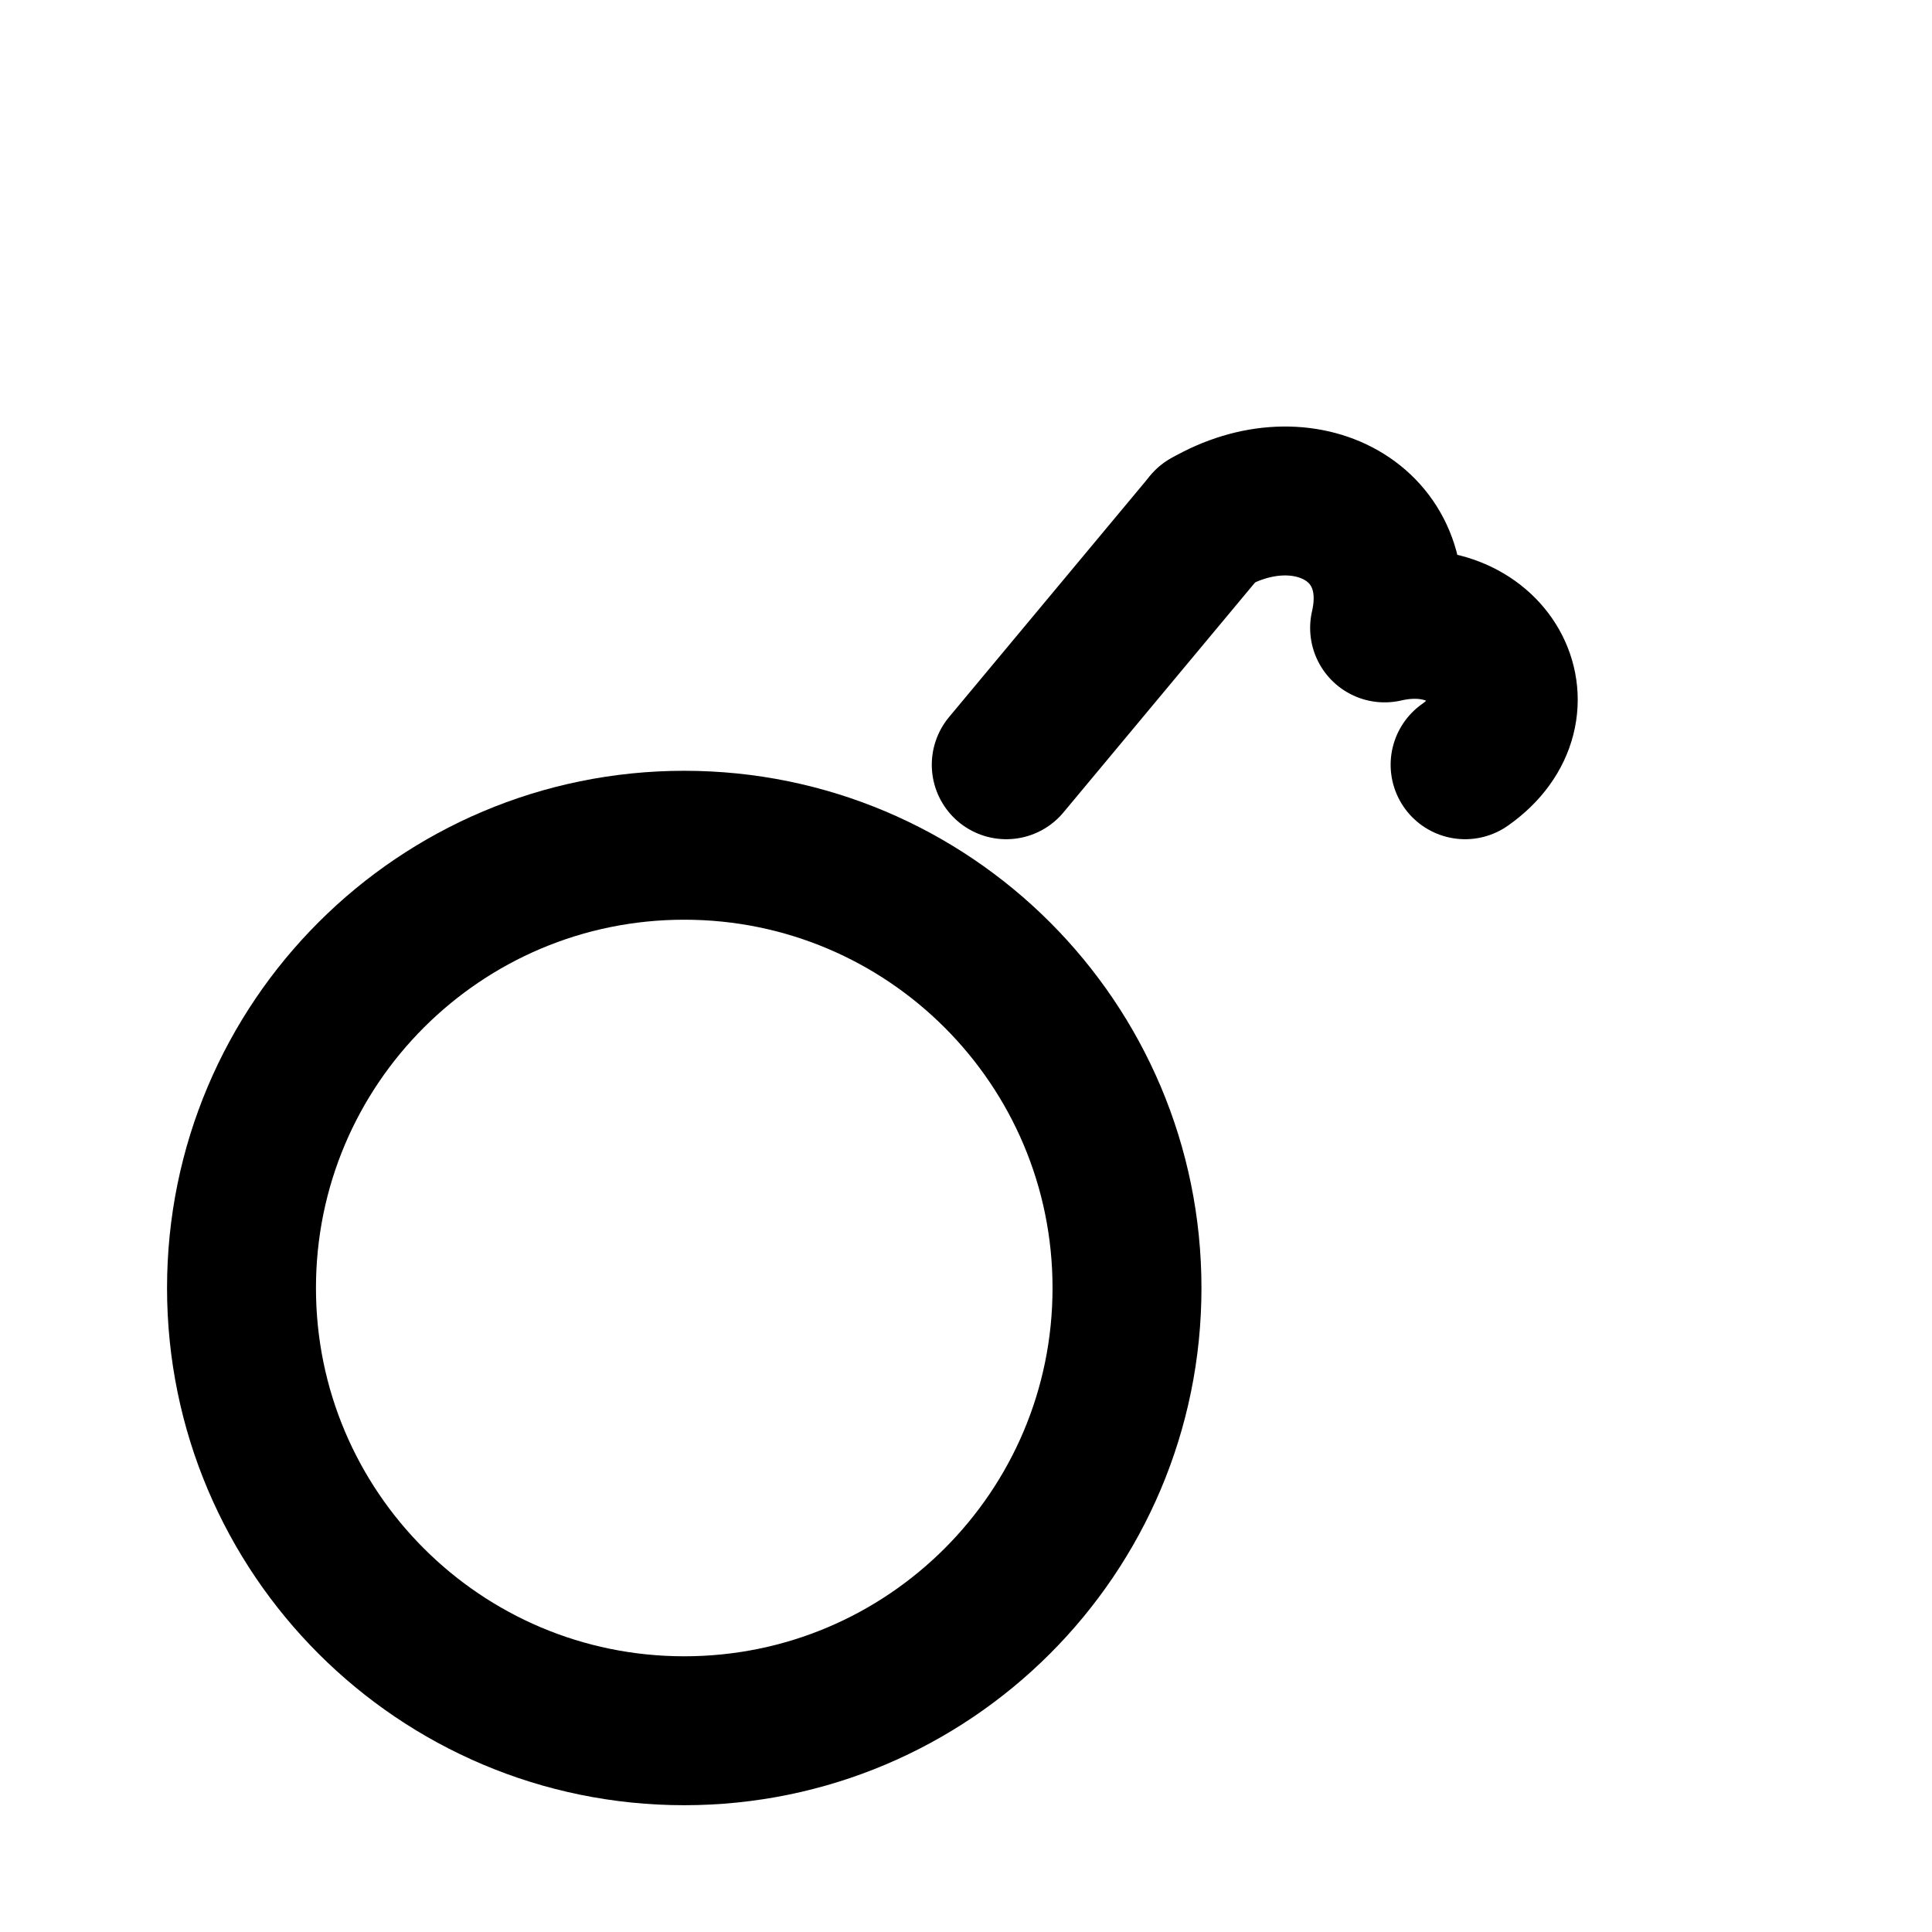
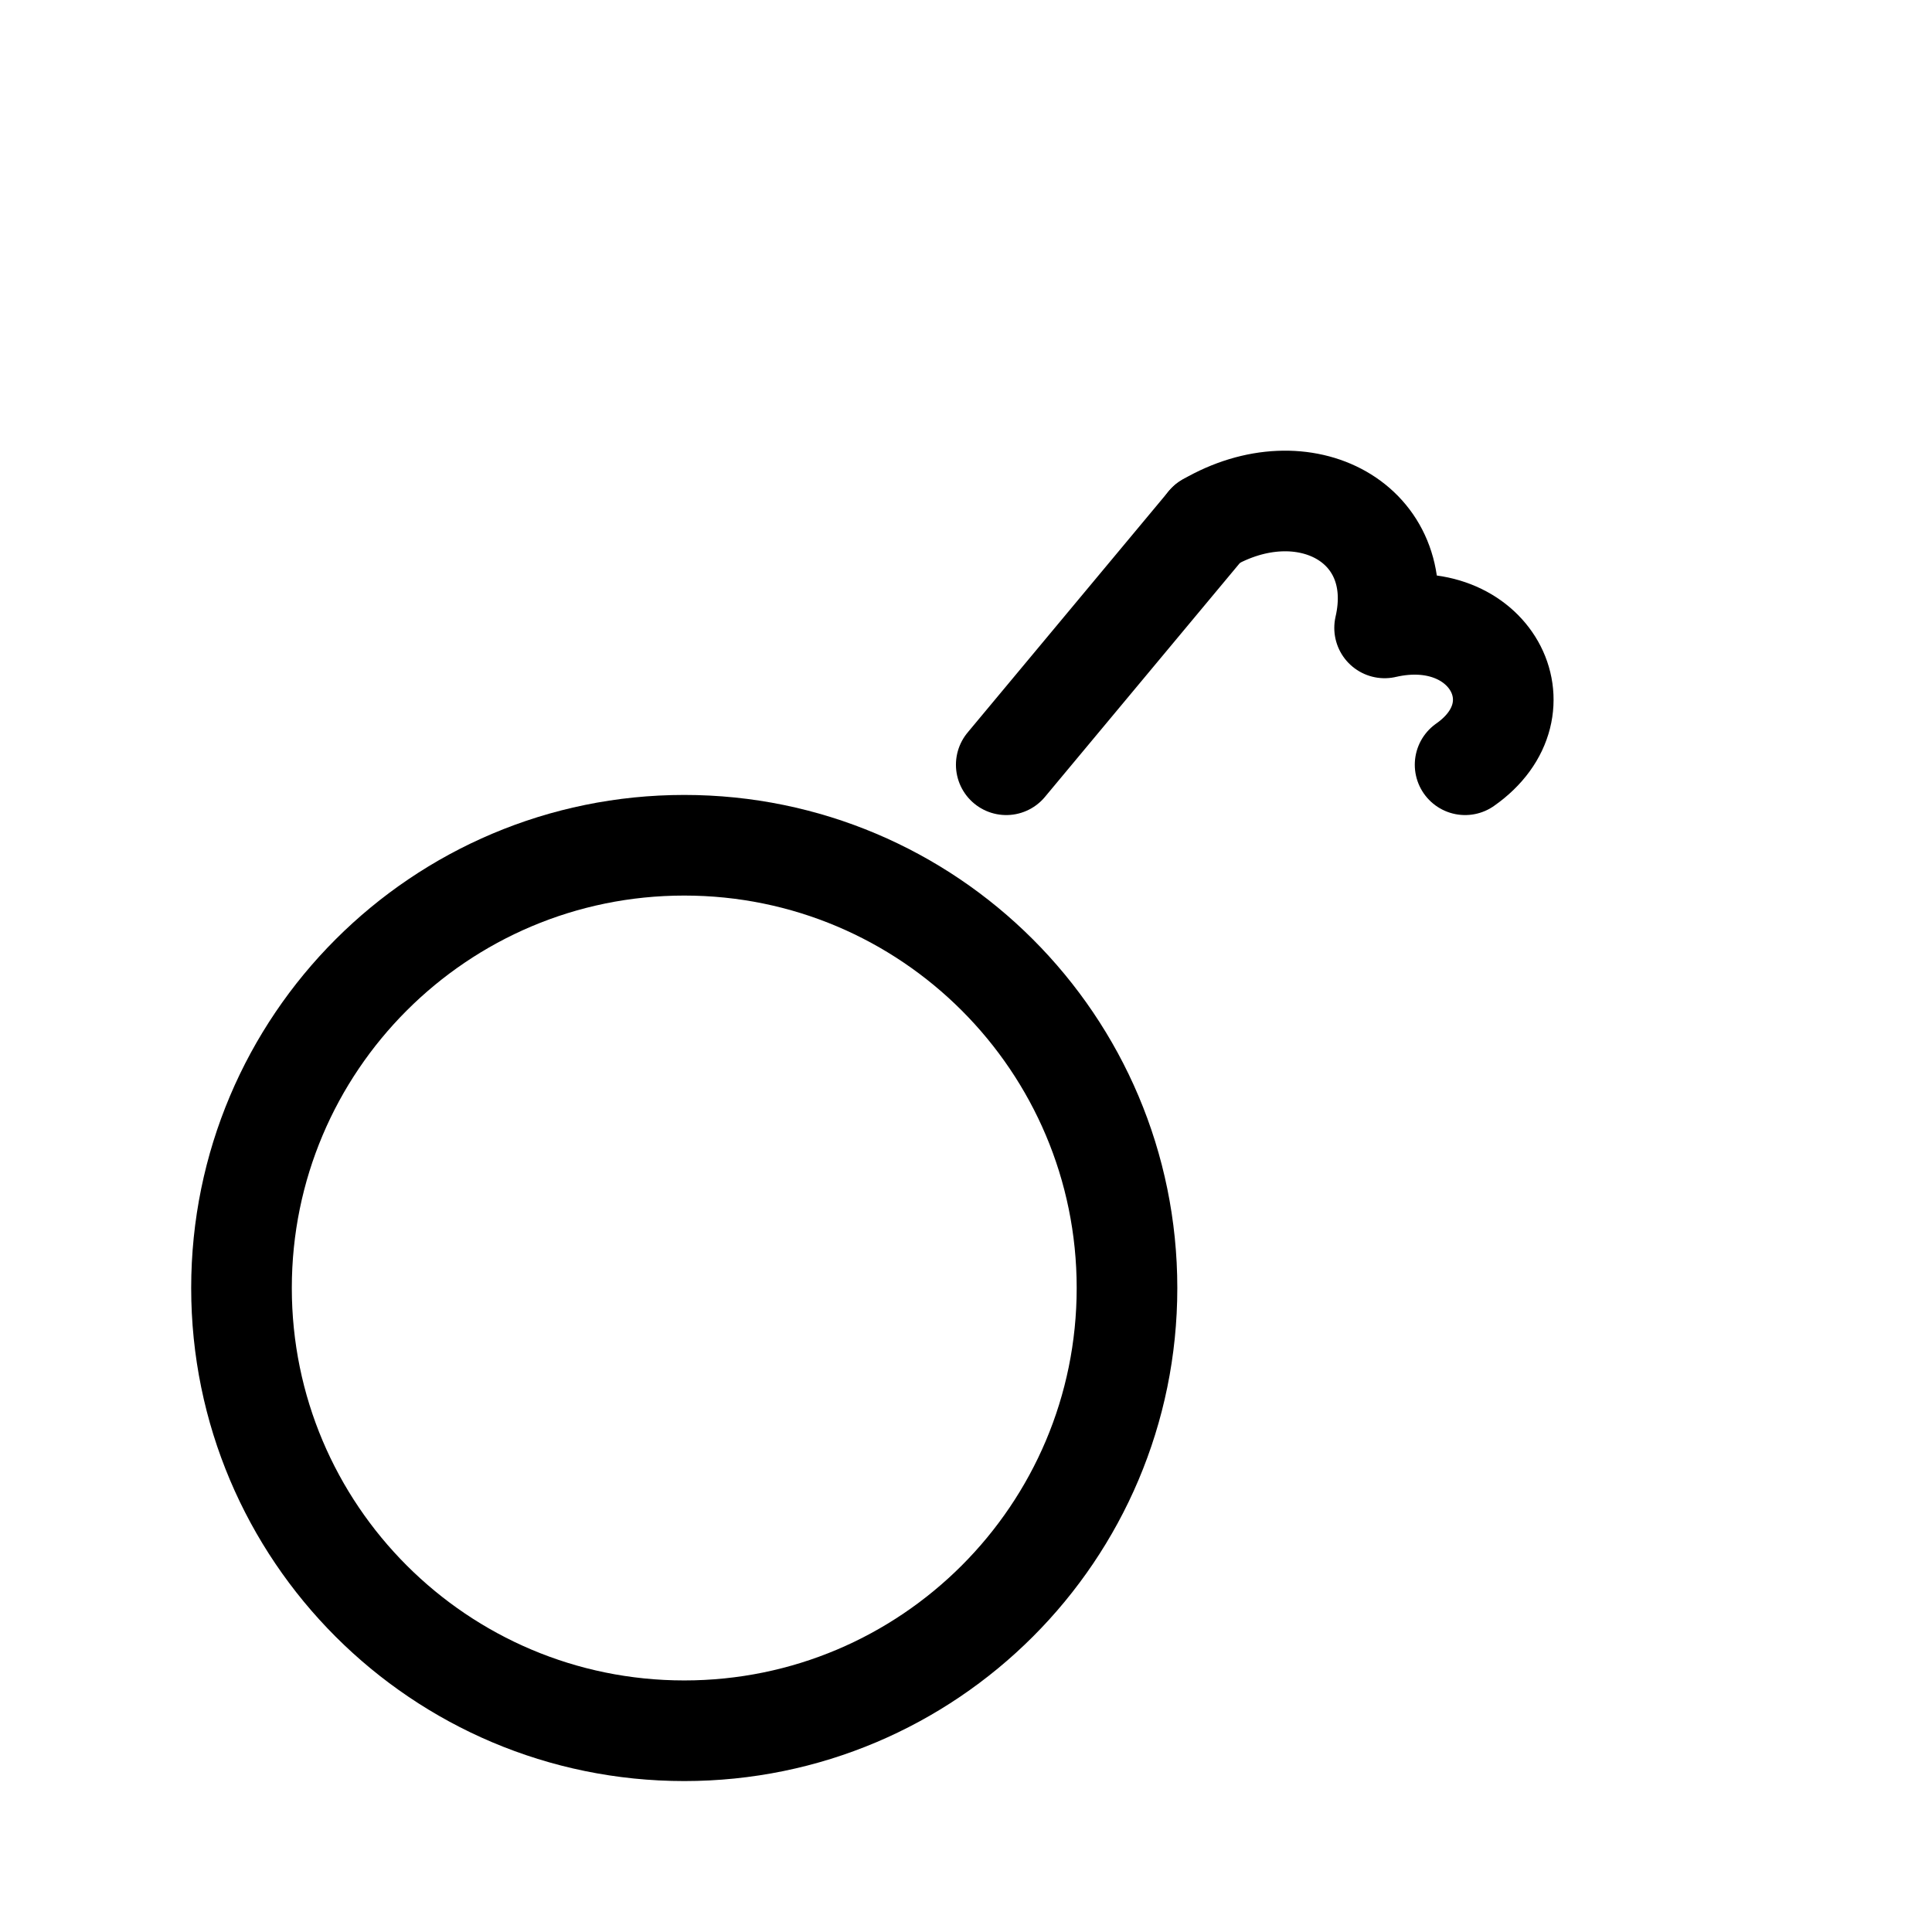
<svg xmlns="http://www.w3.org/2000/svg" viewBox="0 0 24 24" width="24" height="24" fill="none" aria-hidden="true">
-   <path d="M8.5 10.5 A5.5 5.5 0 1 0 8.5 21.5 A5.5 5.5 0 1 0 8.5 10.5 Z" stroke="currentColor" stroke-width="1.85" stroke-linecap="round" stroke-linejoin="round" fill="none" />
-   <path d="M12.5 9.5 L15.0 6.5" stroke="currentColor" stroke-width="1.85" stroke-linecap="round" stroke-linejoin="round" fill="none" />
-   <path d="M15.0 6.5 C16.2 5.8 17.5 6.5 17.2 7.8 C18.5 7.5 19.2 8.8 18.2 9.5" stroke="currentColor" stroke-width="1.85" stroke-linecap="round" stroke-linejoin="round" fill="none" />
+   <path d="M8.5 10.5 A5.5 5.5 0 1 0 8.5 21.5 A5.5 5.5 0 1 0 8.5 10.5 Z" stroke="currentColor" stroke-width="1.25" stroke-linecap="round" stroke-linejoin="round" fill="none" />
+   <path d="M12.5 9.5 L15.0 6.5" stroke="currentColor" stroke-width="1.25" stroke-linecap="round" stroke-linejoin="round" fill="none" />
+   <path d="M15.0 6.5 C16.2 5.8 17.5 6.5 17.2 7.8 C18.5 7.5 19.2 8.8 18.2 9.5" stroke="currentColor" stroke-width="1.25" stroke-linecap="round" stroke-linejoin="round" fill="none" />
</svg>
